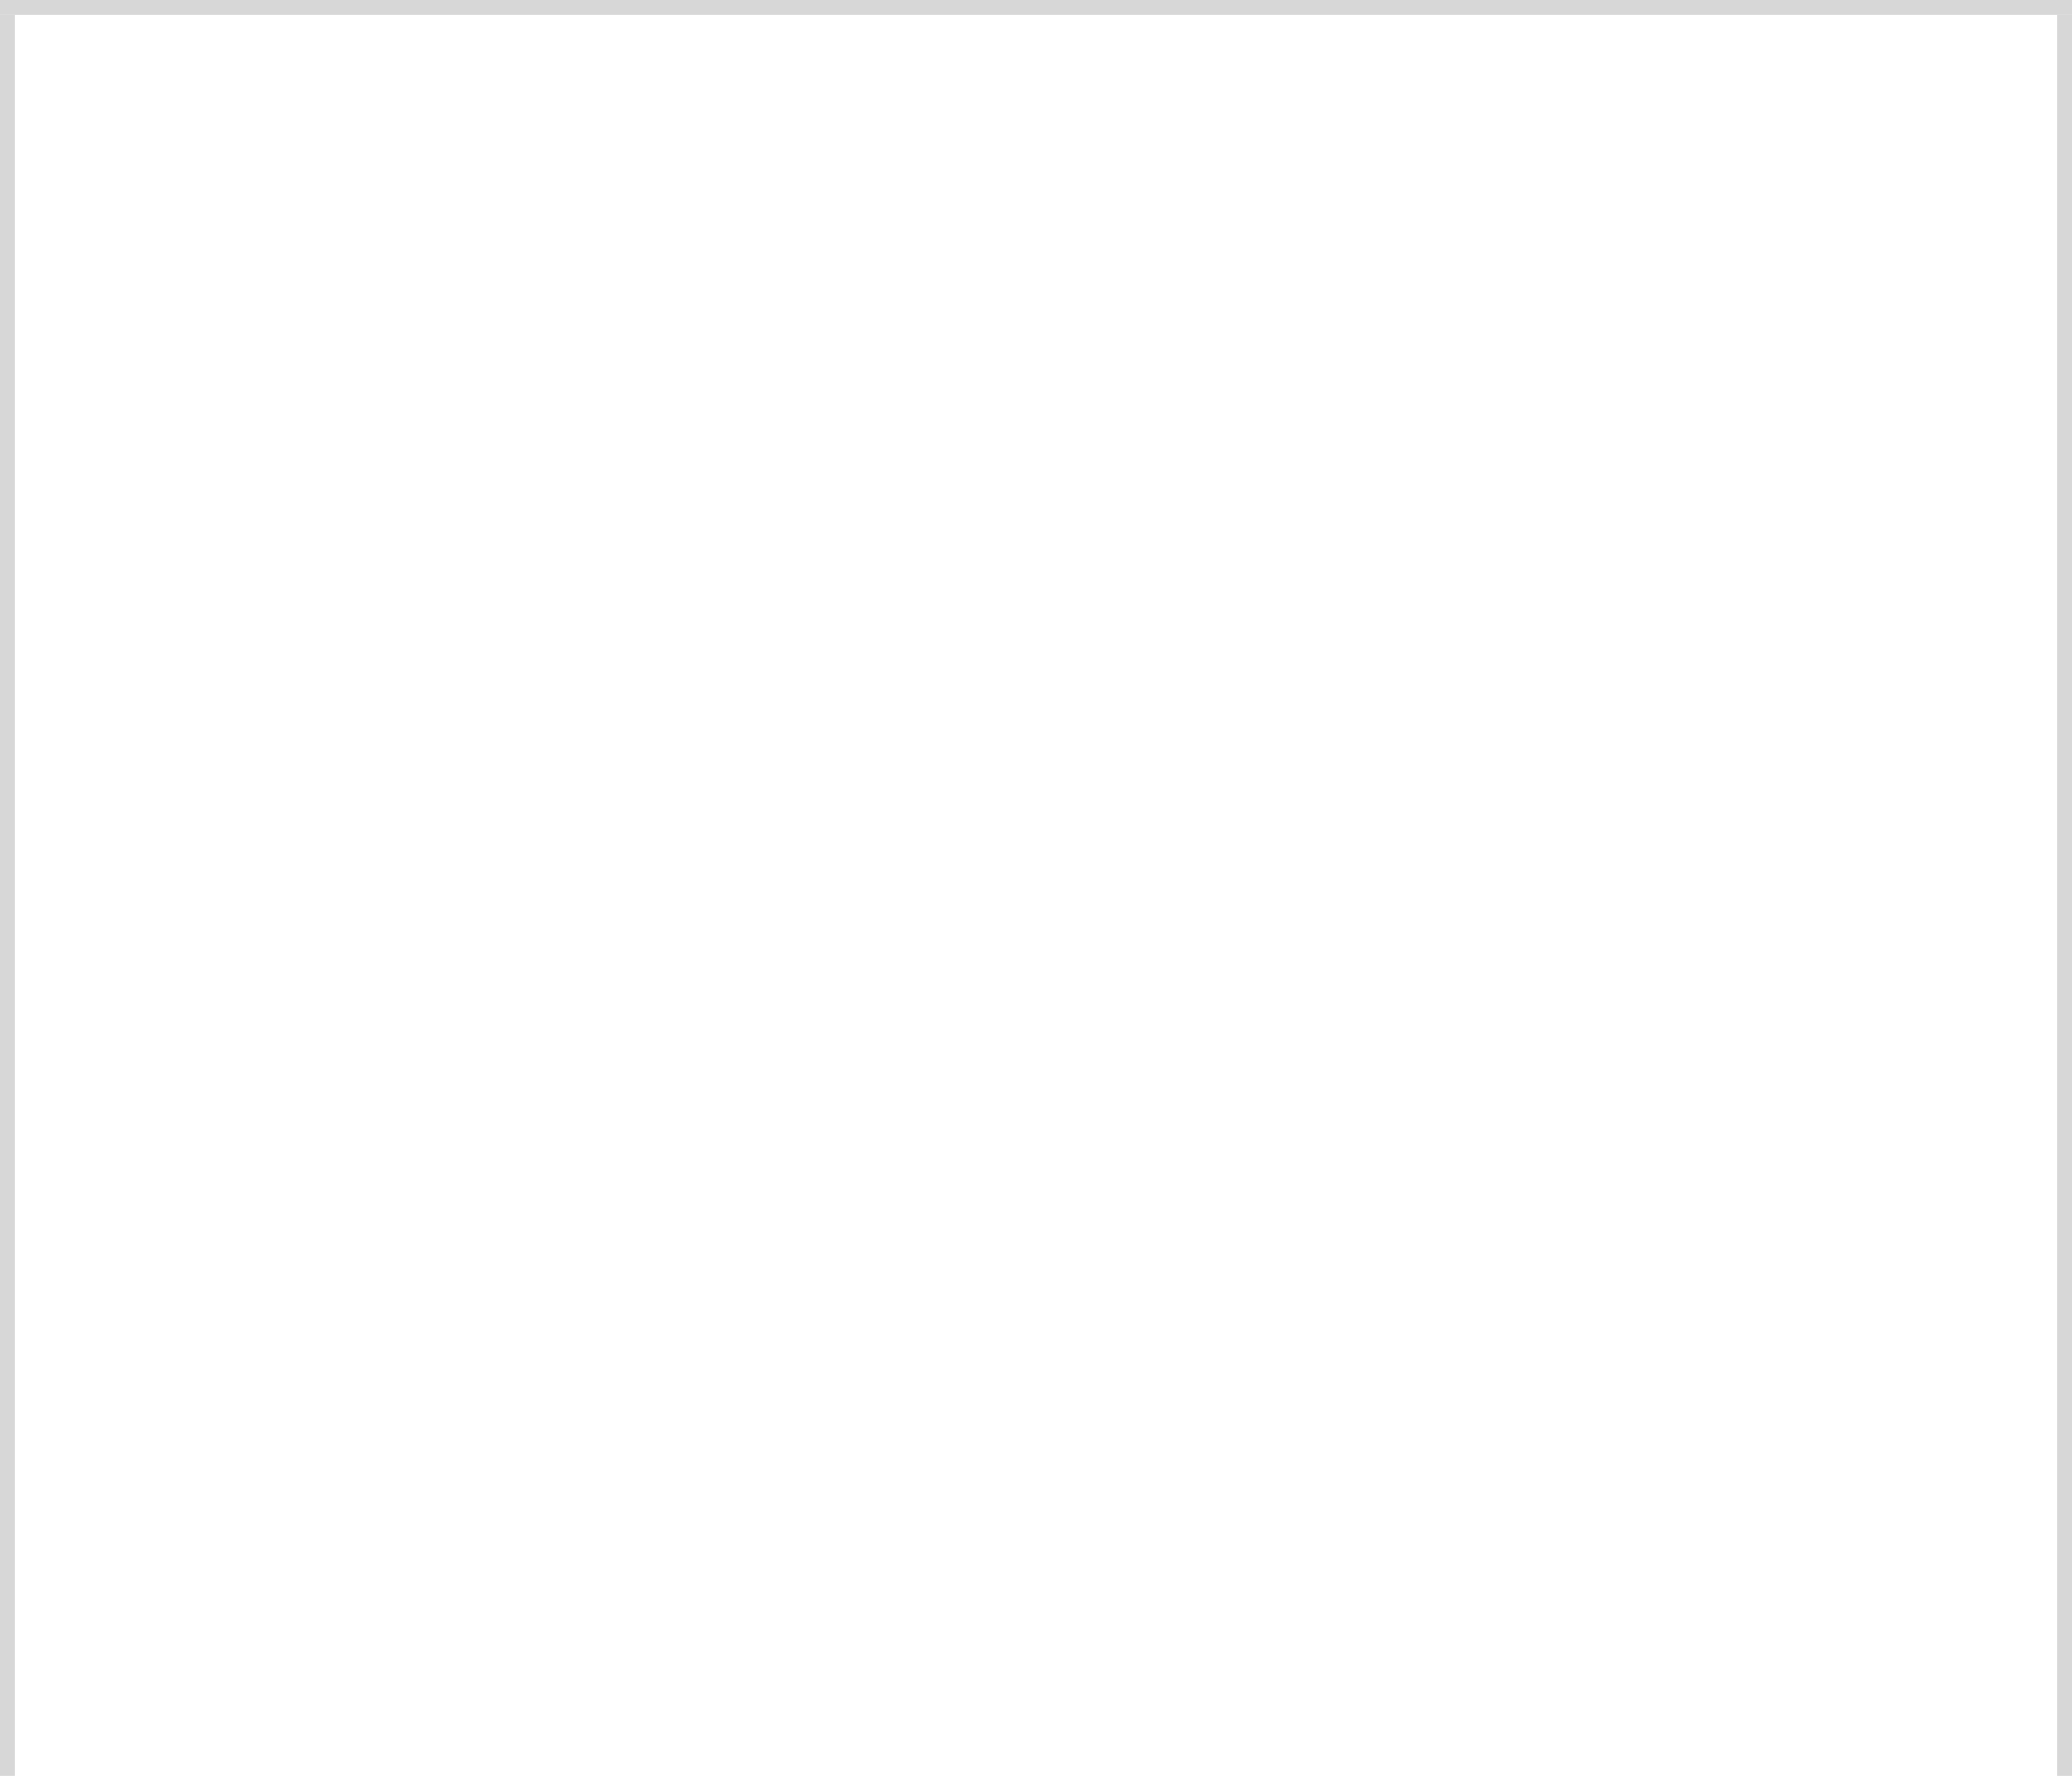
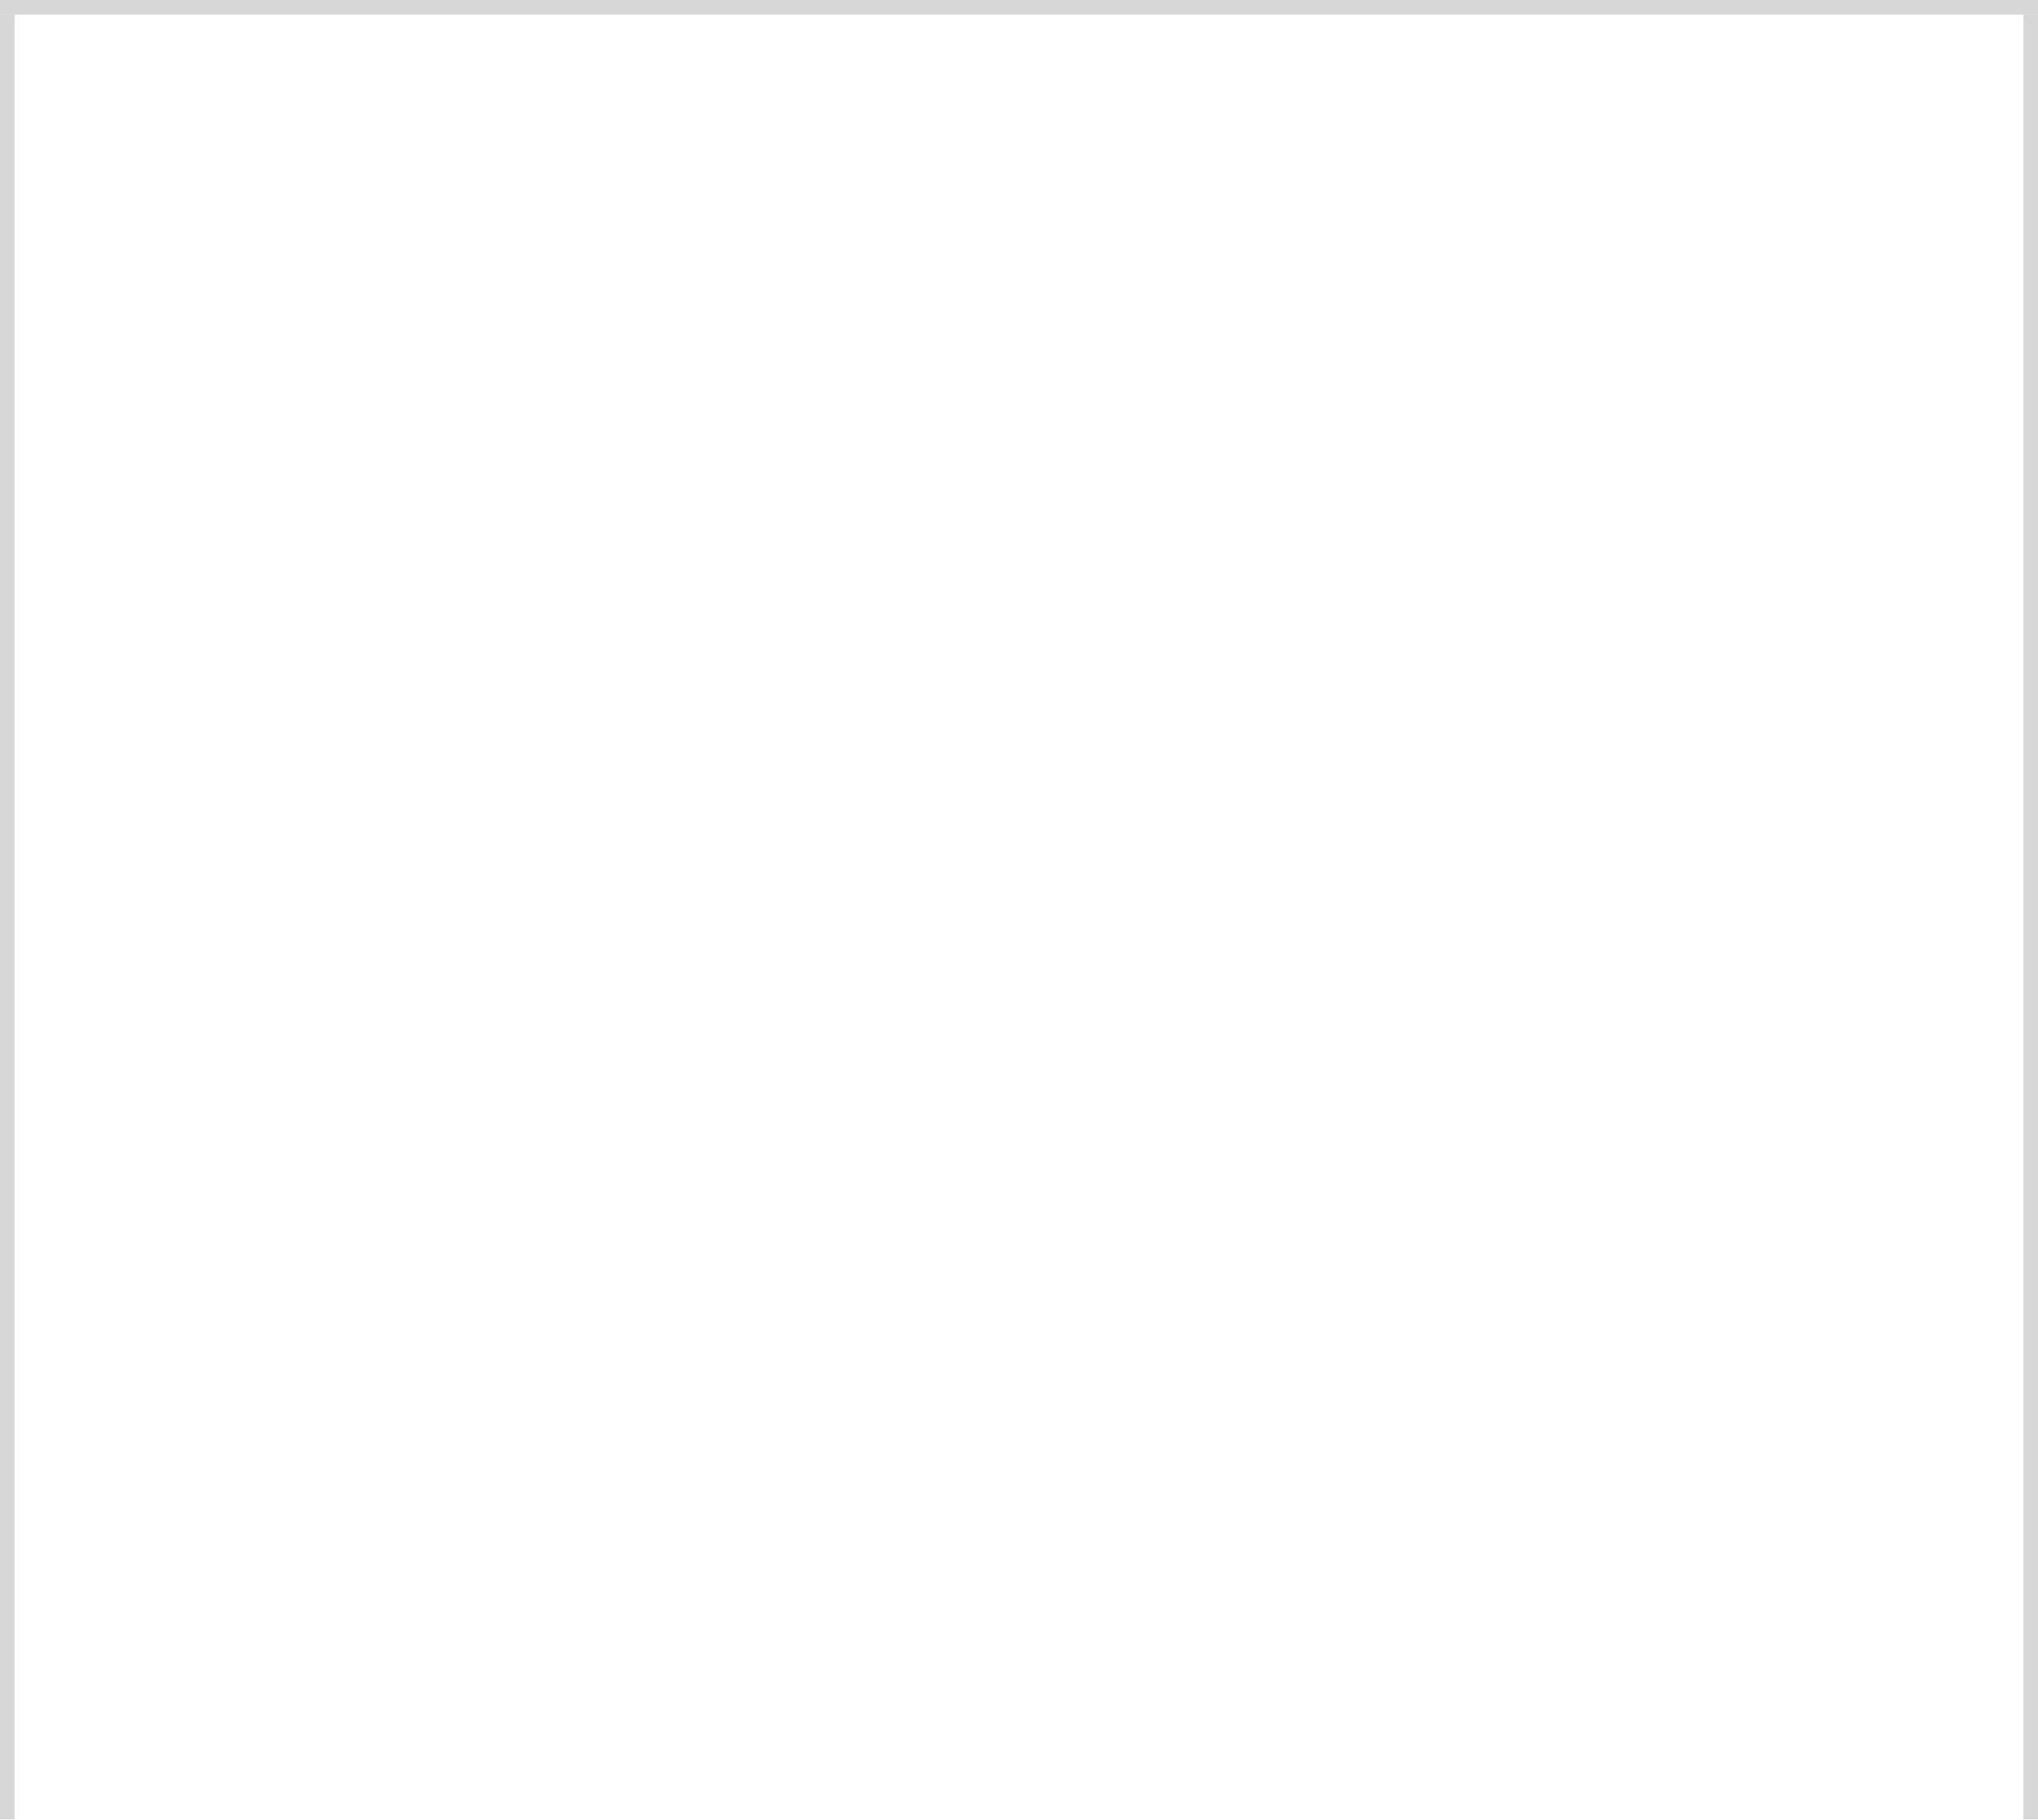
- <svg xmlns="http://www.w3.org/2000/svg" version="1.1" width="140px" height="120px" viewBox="883 1117 140 120">
-   <path d="M 1 1  L 139 1  L 139 120  L 1 120  L 1 1  Z " fill-rule="nonzero" fill="rgba(255, 255, 255, 1)" stroke="none" transform="matrix(1 0 0 1 883 1117 )" class="fill" />
-   <path d="M 0.5 1  L 0.5 120  " stroke-width="1" stroke-dasharray="0" stroke="rgba(215, 215, 215, 1)" fill="none" transform="matrix(1 0 0 1 883 1117 )" class="stroke" />
-   <path d="M 0 0.5  L 140 0.5  " stroke-width="1" stroke-dasharray="0" stroke="rgba(215, 215, 215, 1)" fill="none" transform="matrix(1 0 0 1 883 1117 )" class="stroke" />
-   <path d="M 139.5 1  L 139.5 120  " stroke-width="1" stroke-dasharray="0" stroke="rgba(215, 215, 215, 1)" fill="none" transform="matrix(1 0 0 1 883 1117 )" class="stroke" />
+ <svg xmlns="http://www.w3.org/2000/svg" version="1.1" width="140px" height="125px" viewBox="883 1066 140 125">
+   <path d="M 1 1  L 139 1  L 139 125  L 1 125  L 1 1  Z " fill-rule="nonzero" fill="rgba(255, 255, 255, 1)" stroke="none" transform="matrix(1 0 0 1 883 1066 )" class="fill" />
+   <path d="M 0.5 1  L 0.5 125  " stroke-width="1" stroke-dasharray="0" stroke="rgba(215, 215, 215, 1)" fill="none" transform="matrix(1 0 0 1 883 1066 )" class="stroke" />
+   <path d="M 0 0.5  L 140 0.5  " stroke-width="1" stroke-dasharray="0" stroke="rgba(215, 215, 215, 1)" fill="none" transform="matrix(1 0 0 1 883 1066 )" class="stroke" />
+   <path d="M 139.5 1  L 139.5 125  " stroke-width="1" stroke-dasharray="0" stroke="rgba(215, 215, 215, 1)" fill="none" transform="matrix(1 0 0 1 883 1066 )" class="stroke" />
</svg>
